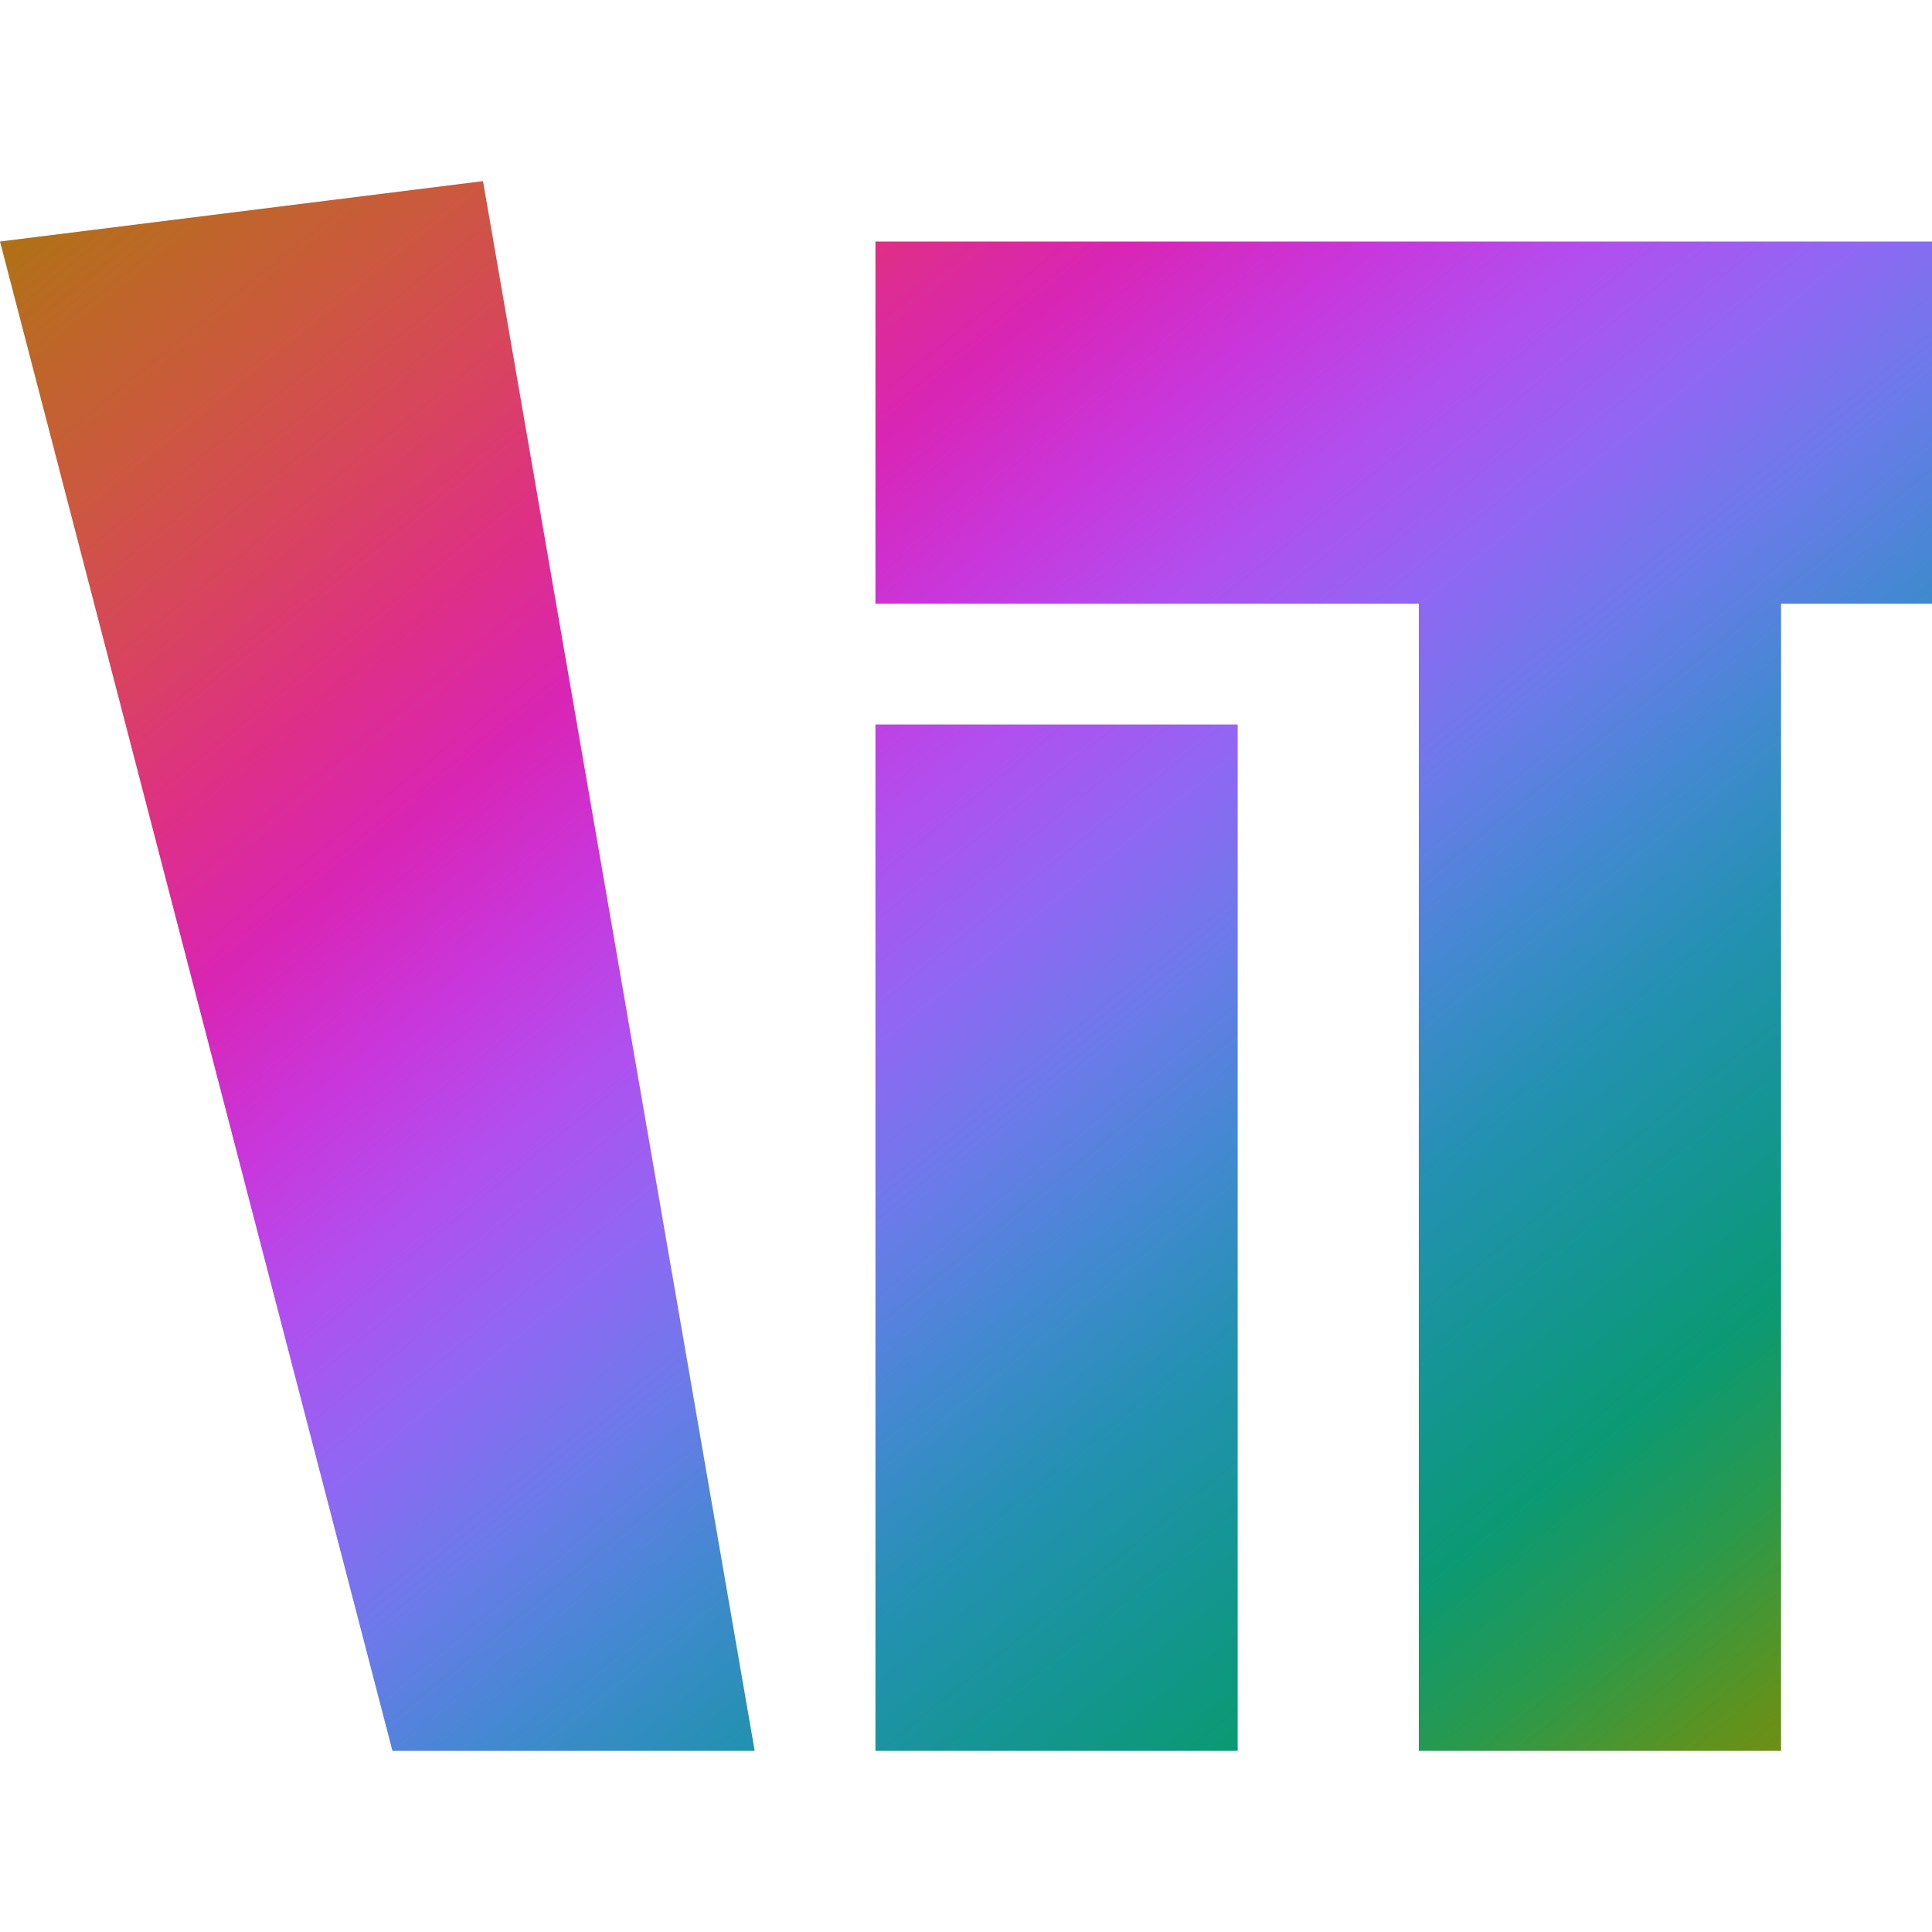
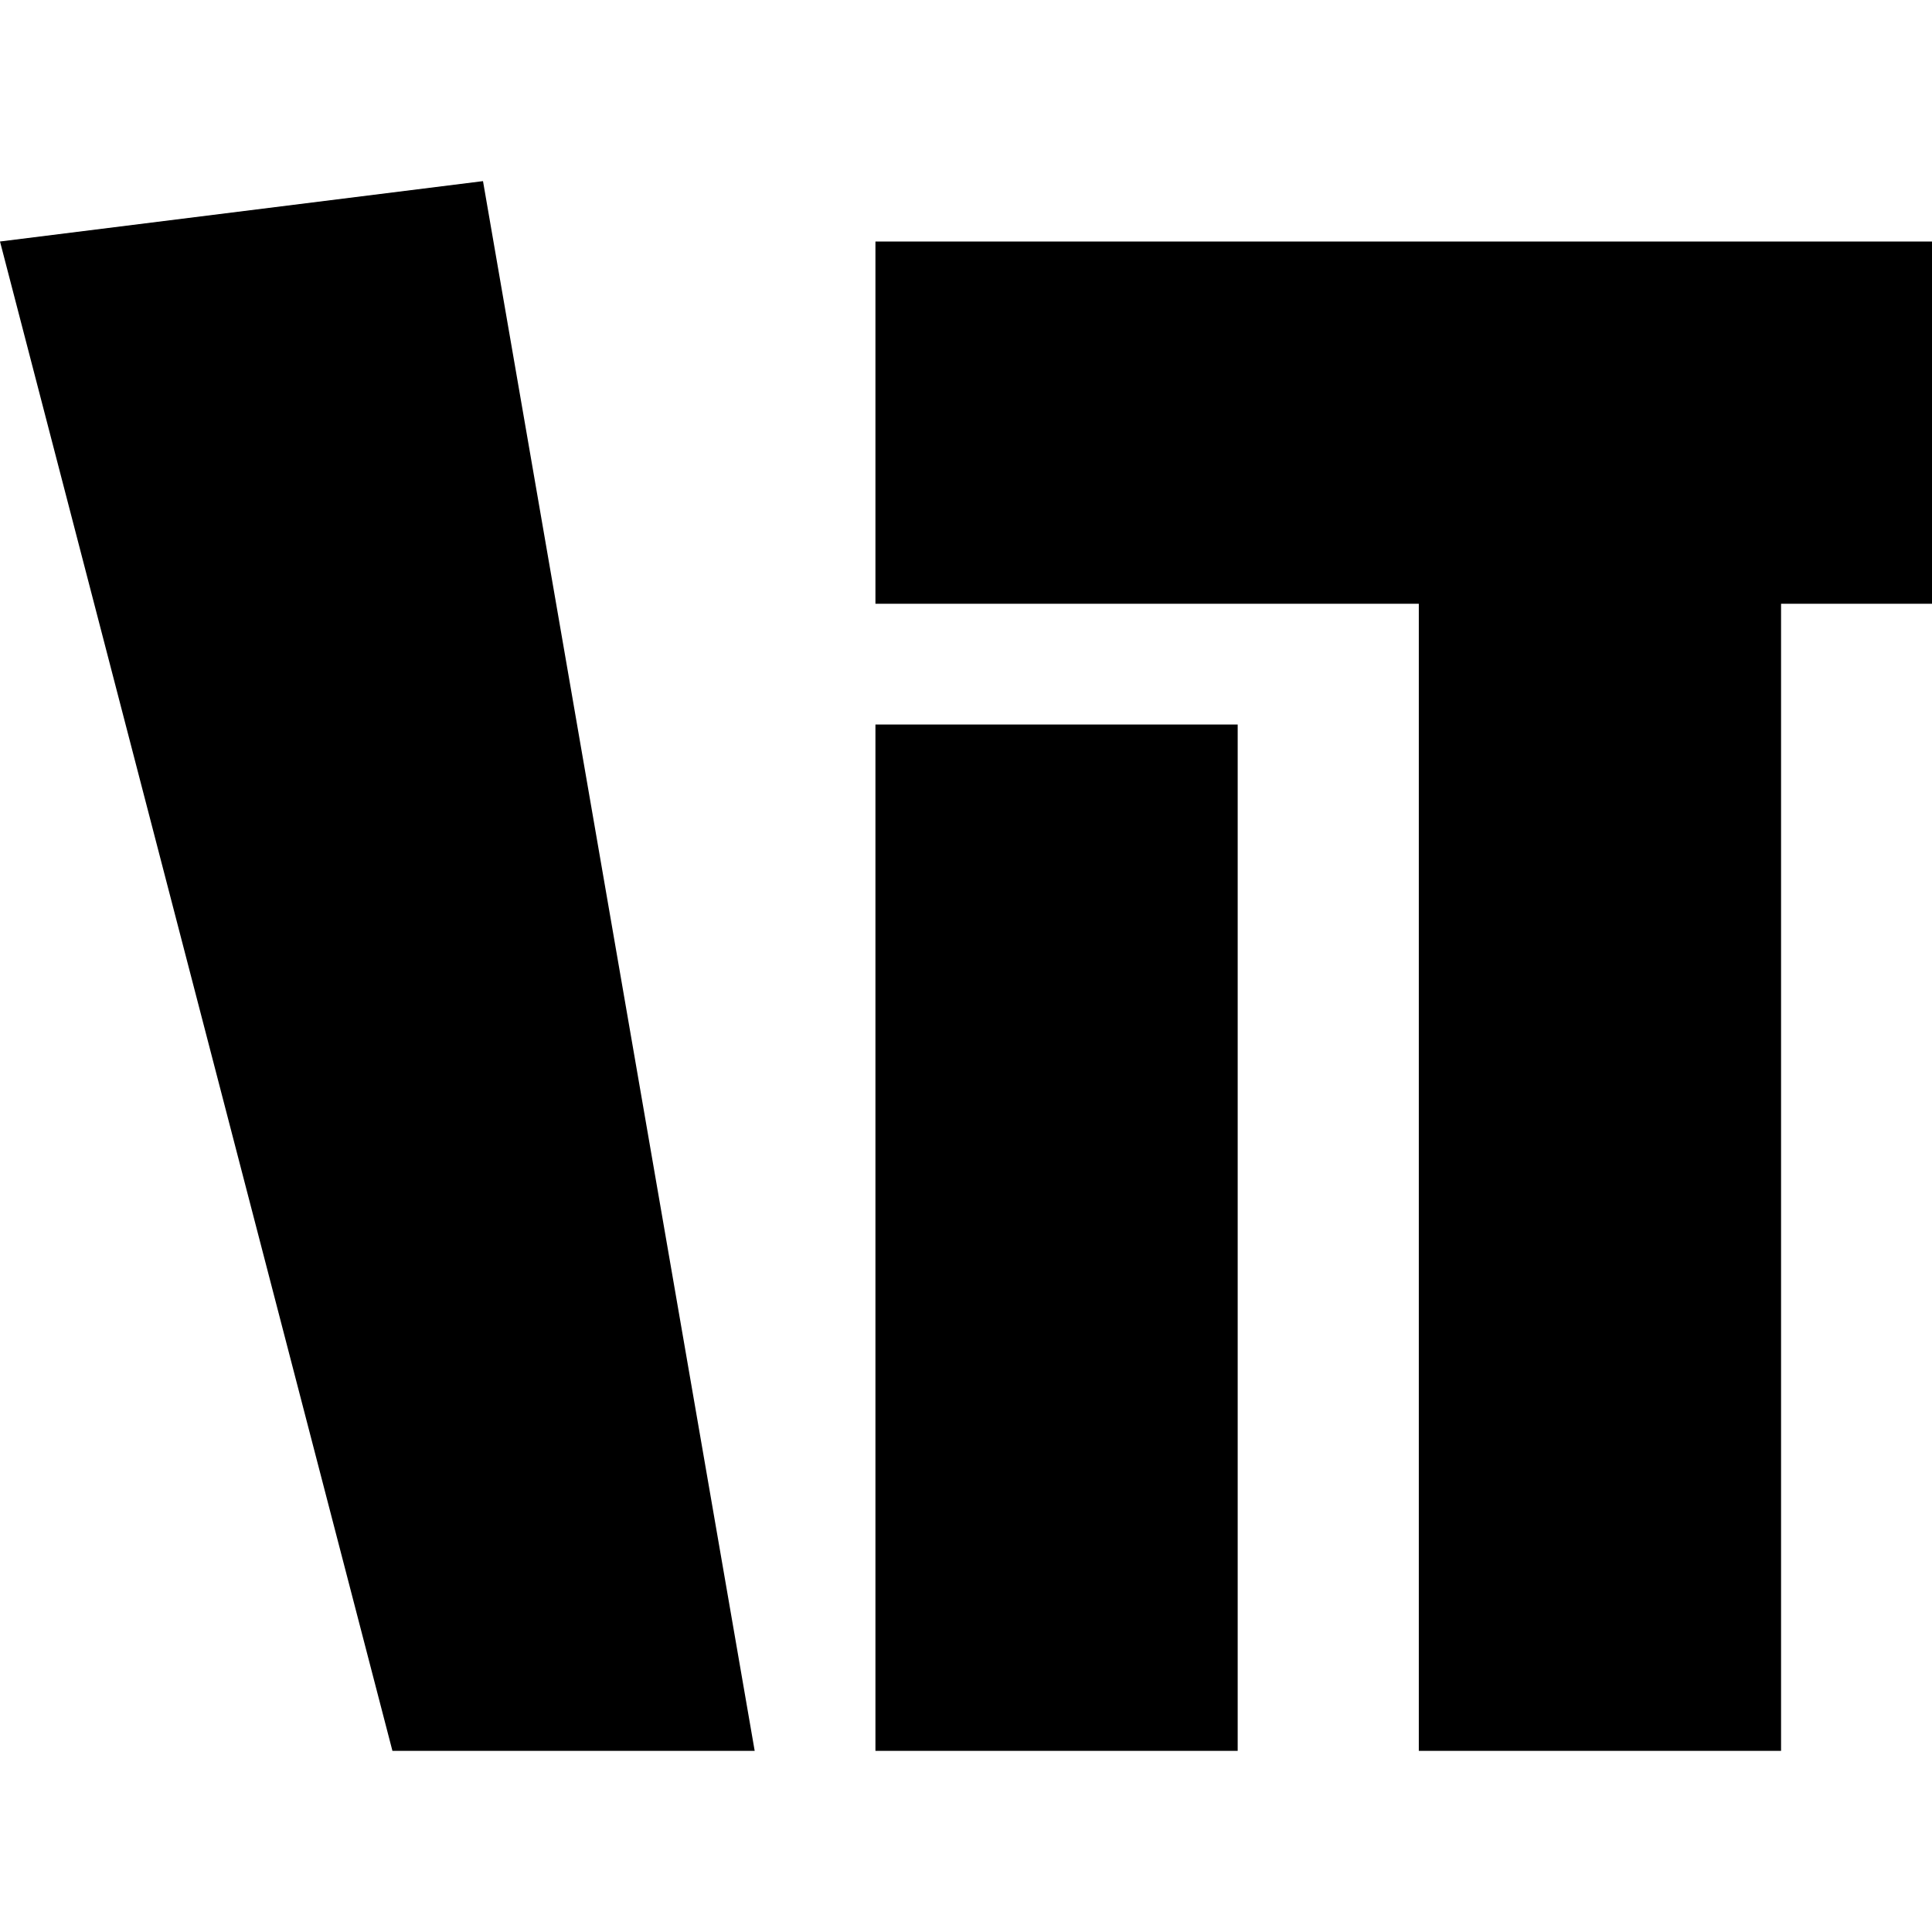
<svg xmlns="http://www.w3.org/2000/svg" width="64" height="64">
  <defs>
    <linearGradient id="gradient" x1="0%" y1="0%" x2="100%" y2="100%">
-       <stop offset="0%" stop-color="#A7770C" />
-       <stop offset="6.25%" stop-color="#BC6826" />
-       <stop offset="12.5%" stop-color="#CC583F" />
-       <stop offset="18.75%" stop-color="#D8445E" />
-       <stop offset="25%" stop-color="#DE2F87" />
-       <stop offset="31.25%" stop-color="#D925B5" />
-       <stop offset="37.5%" stop-color="#C936DB" />
-       <stop offset="43.75%" stop-color="#B050EF" />
-       <stop offset="50%" stop-color="#9067F3" />
-       <stop offset="56.25%" stop-color="#6A7BE9" />
-       <stop offset="62.5%" stop-color="#4289D0" />
-       <stop offset="68.75%" stop-color="#2391B1" />
-       <stop offset="75%" stop-color="#159594" />
-       <stop offset="81.25%" stop-color="#0B9974" />
-       <stop offset="87.5%" stop-color="#2A994C" />
-       <stop offset="93.75%" stop-color="#61921D" />
-       <stop offset="100%" stop-color="#8A860D" />
+       <stop offset="  0%" stop-color="oklch(65% 0.11 350)" />
+       <stop offset=" 10%" stop-color="oklch(65% 0.11 315)" />
+       <stop offset=" 20%" stop-color="oklch(65% 0.11 280)" />
+       <stop offset=" 30%" stop-color="oklch(65% 0.11 245)" />
+       <stop offset=" 40%" stop-color="oklch(65% 0.11 210)" />
+       <stop offset=" 50%" stop-color="oklch(65% 0.11 175)" />
+       <stop offset=" 60%" stop-color="oklch(65% 0.11 140)" />
+       <stop offset=" 70%" stop-color="oklch(65% 0.11 105)" />
+       <stop offset=" 80%" stop-color="oklch(65% 0.11  70)" />
+       <stop offset=" 90%" stop-color="oklch(65% 0.11  35)" />
+       <stop offset="100%" stop-color="oklch(65% 0.11   0)" />
    </linearGradient>
  </defs>
  <path d="  M  0  8  L 13 58  h 12  L 16  6  Z  M  29 24  v  34  h  12  v -34  Z  M  29  8  v  12  h  18  v  38  h  12  v -38  h  5  v -12  Z" fill="url(#gradient)" />
</svg>
